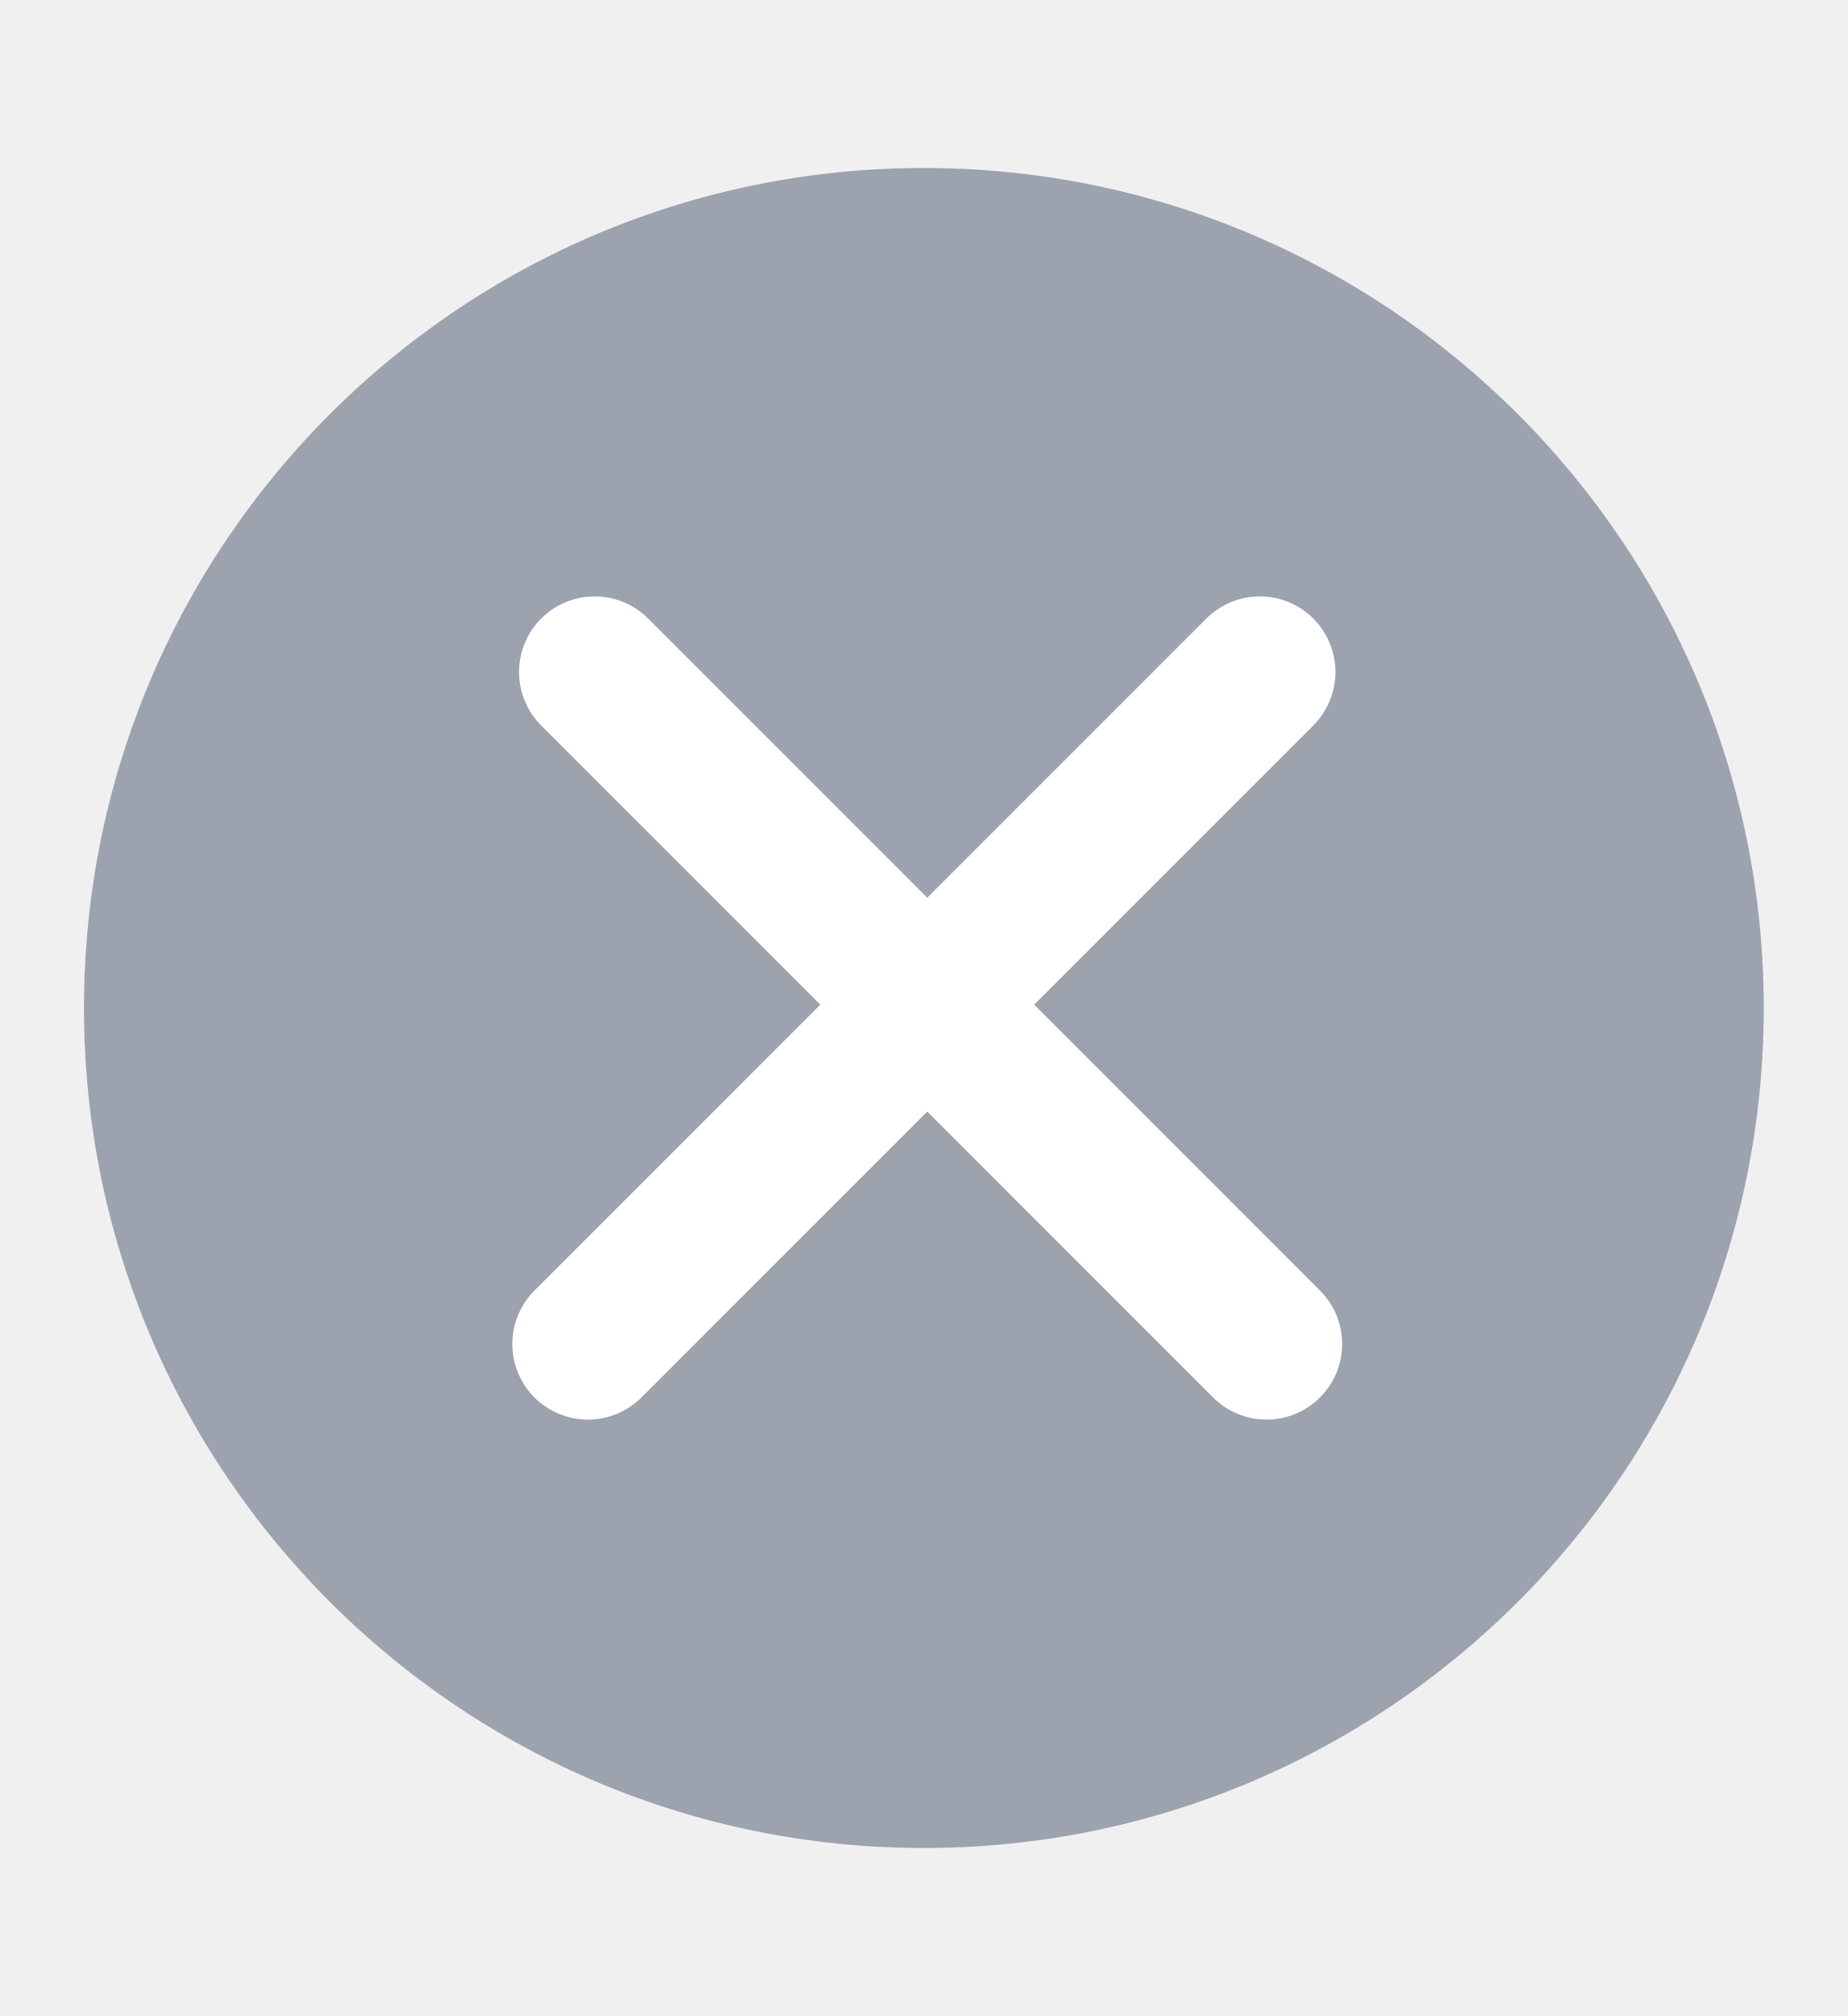
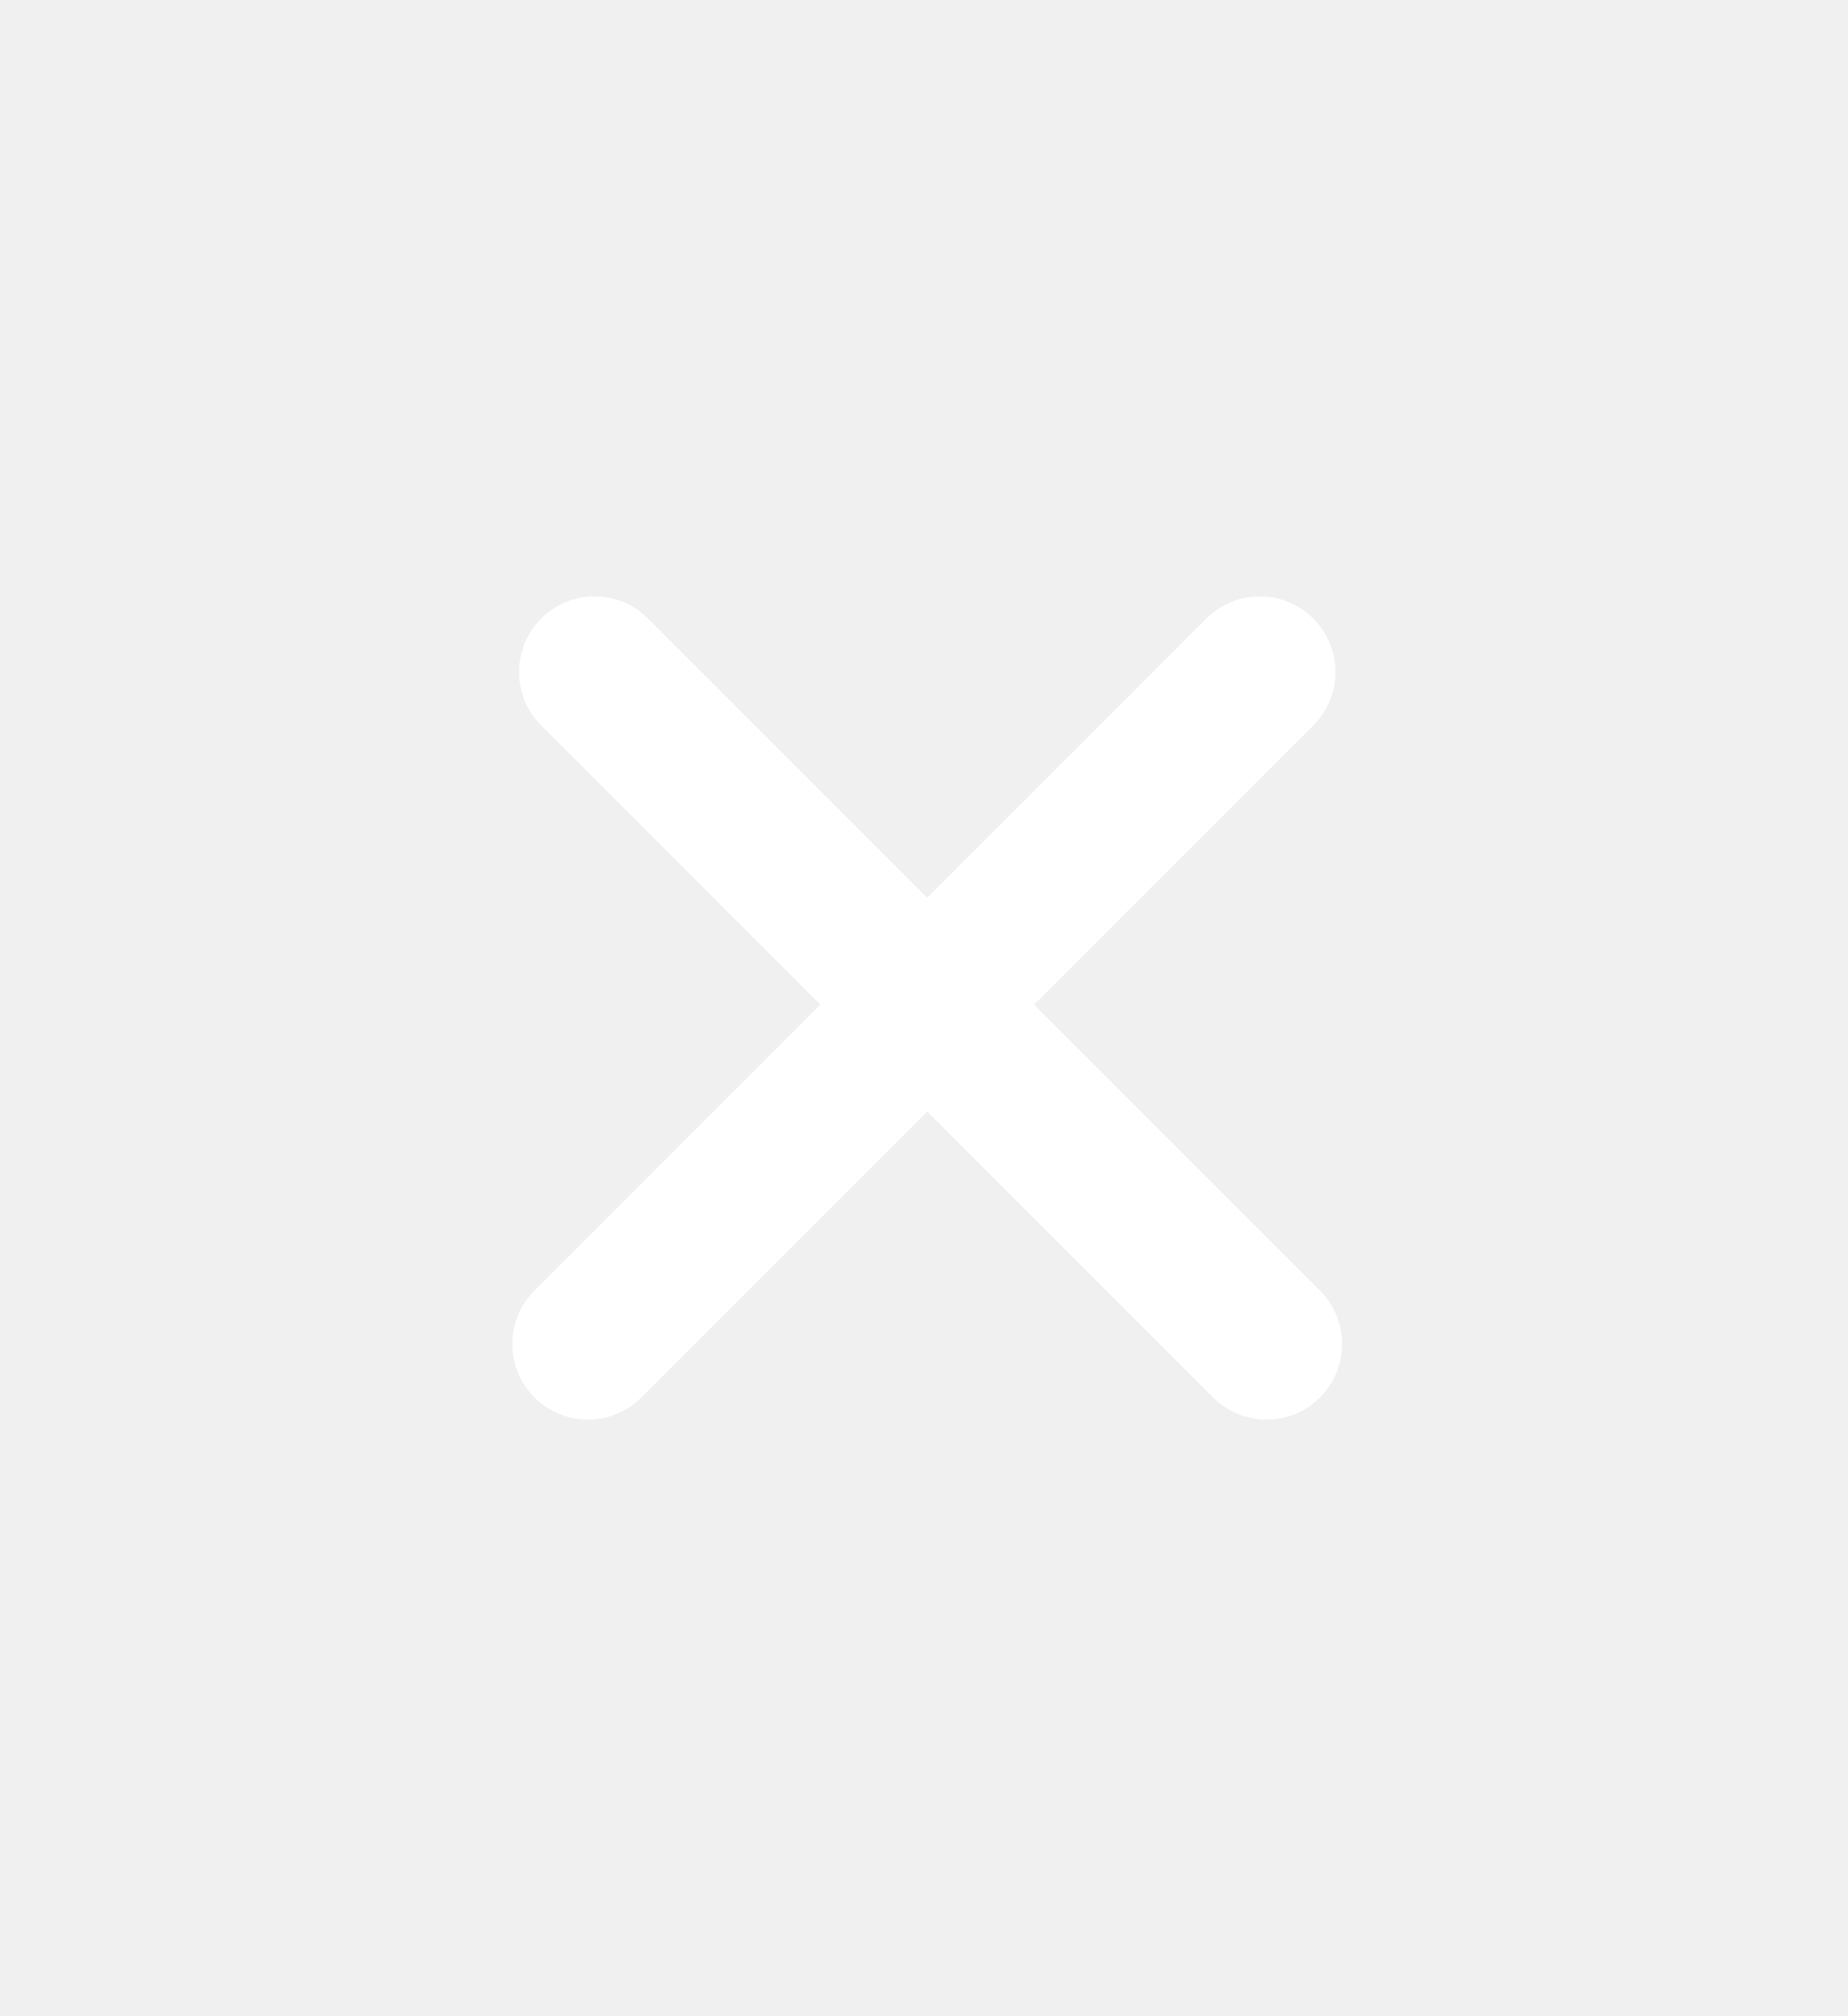
<svg xmlns="http://www.w3.org/2000/svg" width="22" height="24" viewBox="0 0 22 24" fill="none">
-   <circle cx="11" cy="12" r="10" fill="#9CA3AF" />
-   <path d="M7.08 8L15.08 16" stroke="white" stroke-width="1.8" stroke-linecap="round" />
-   <path d="M15 8L7 16" stroke="white" stroke-width="1.8" stroke-linecap="round" />
+   <circle cx="11" cy="12" r="10" fill="current" class="circle" />
+   <path d="M7.08 8L15.08 16" stroke="white" stroke-width="1.8" stroke-linecap="round" class="line" />
+   <path d="M15 8L7 16" stroke="white" stroke-width="1.8" stroke-linecap="round" class="line" />
</svg>
